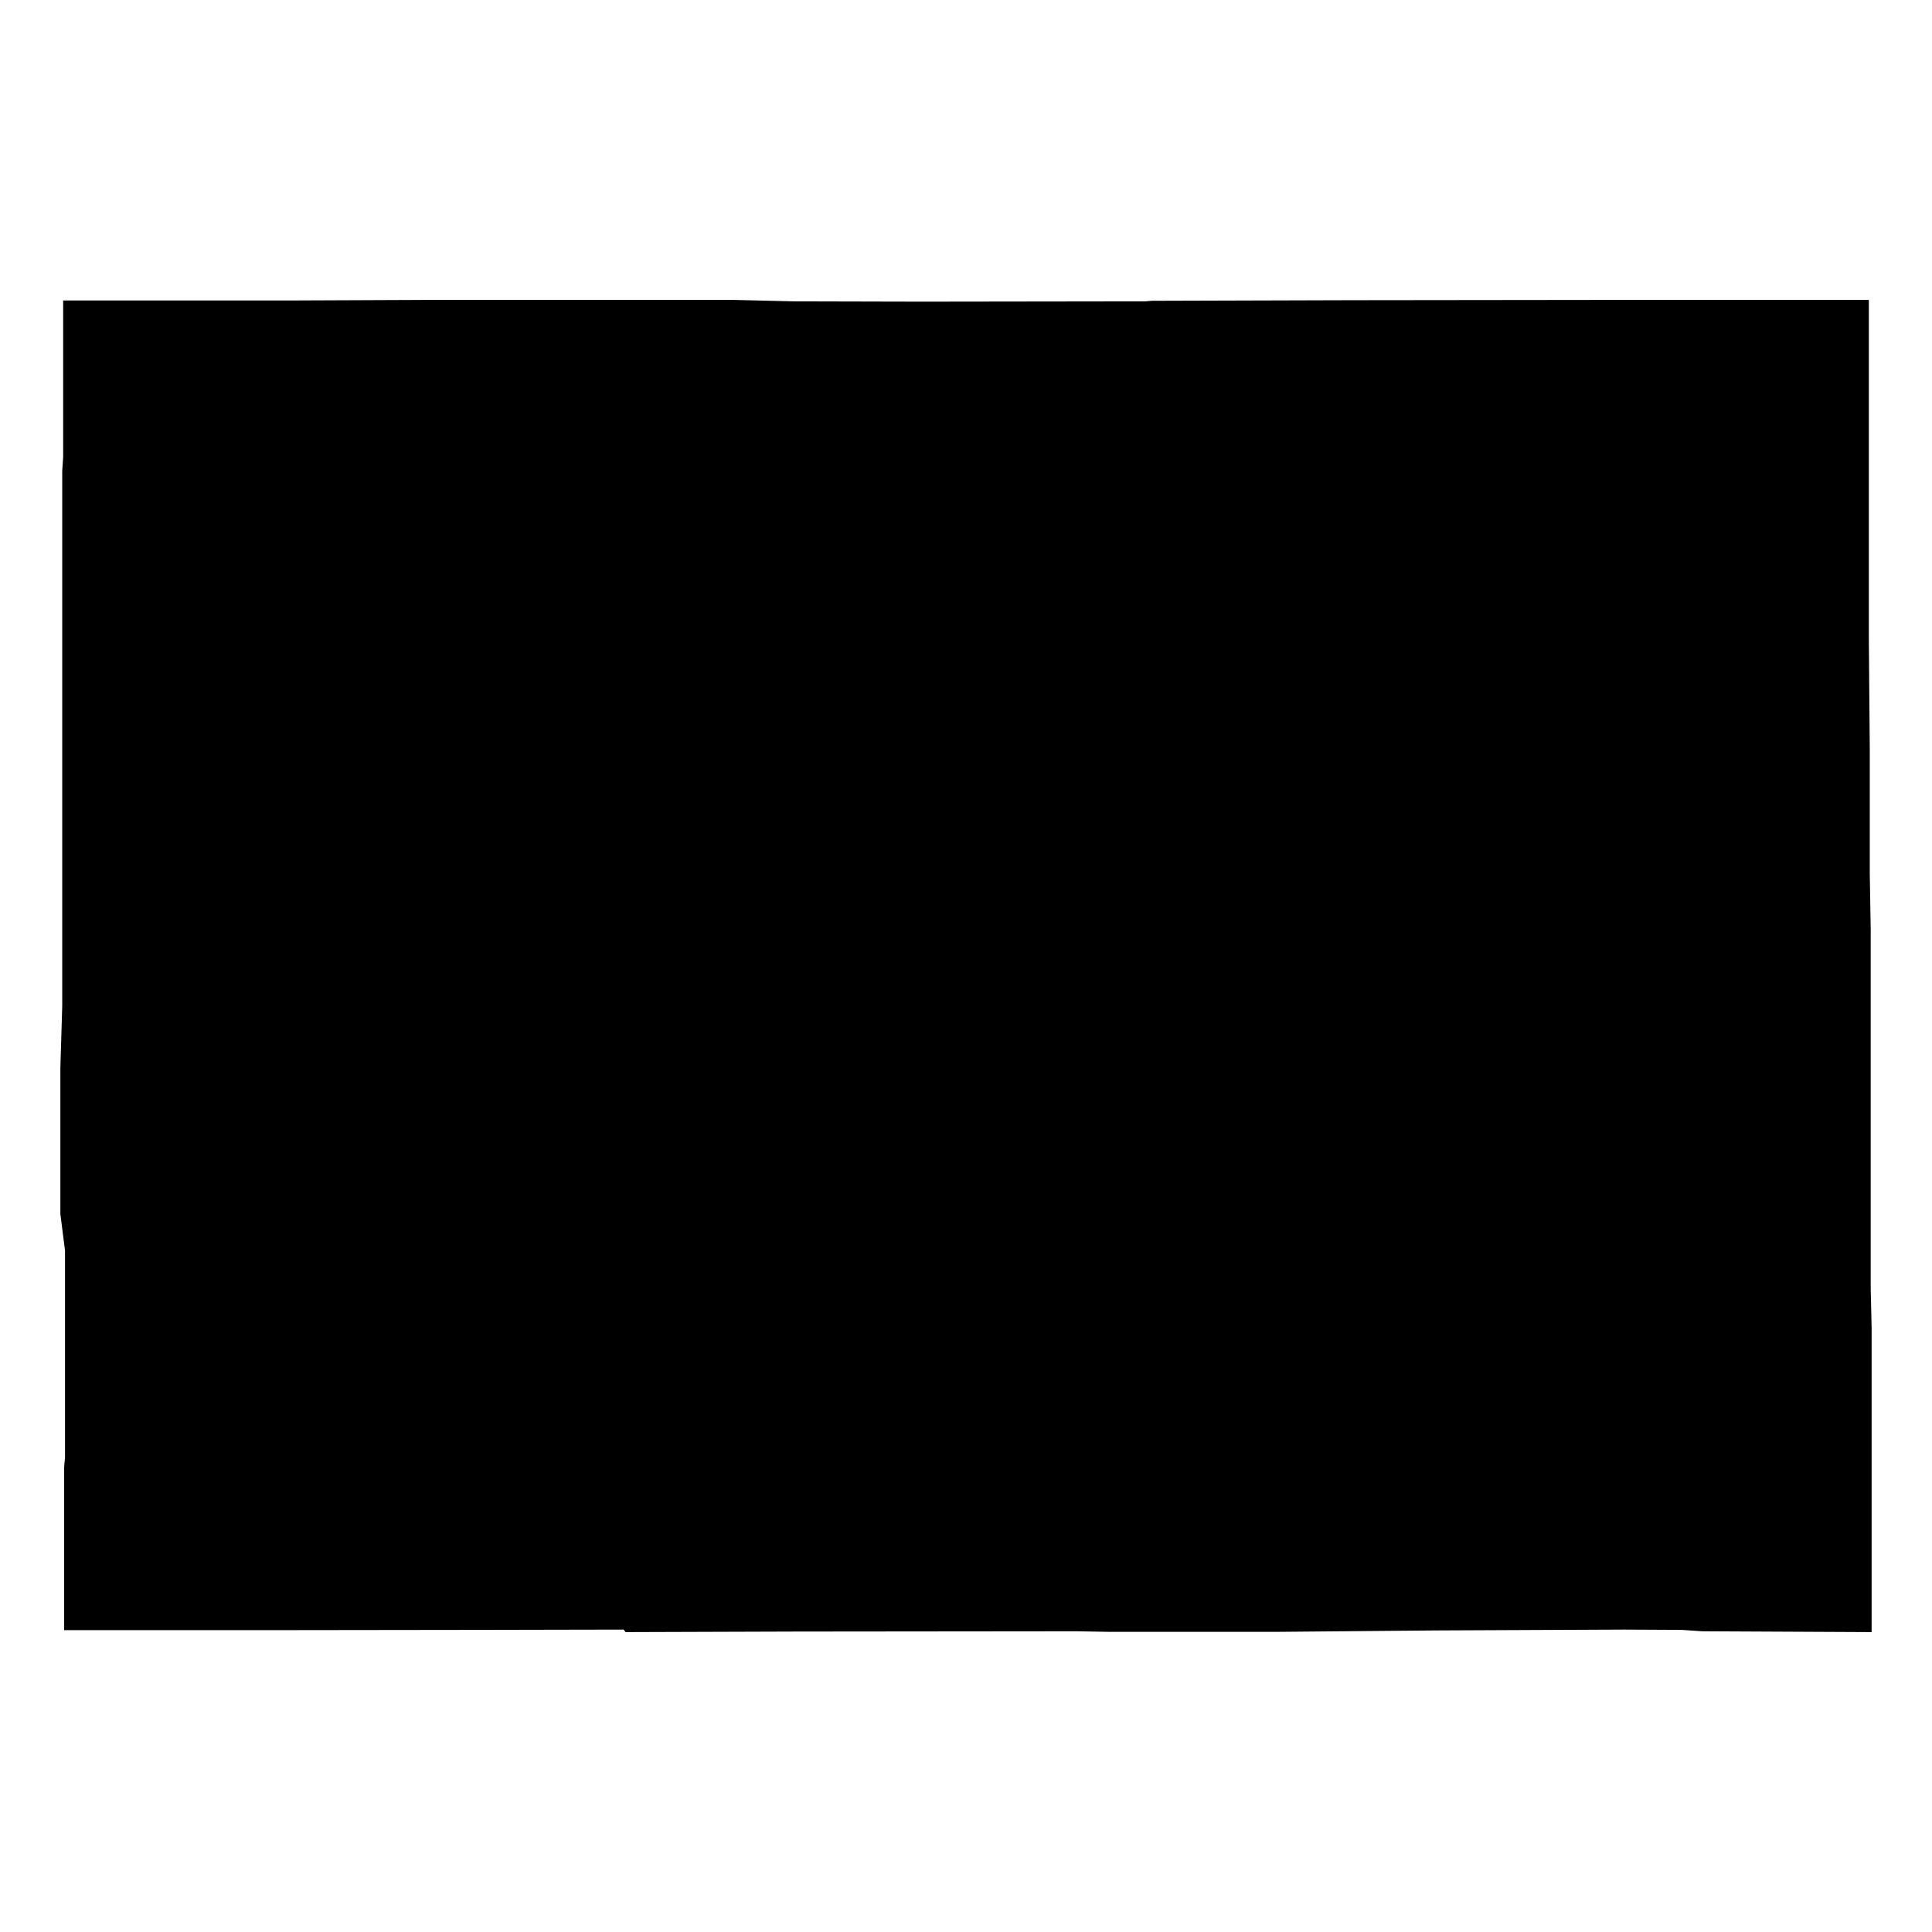
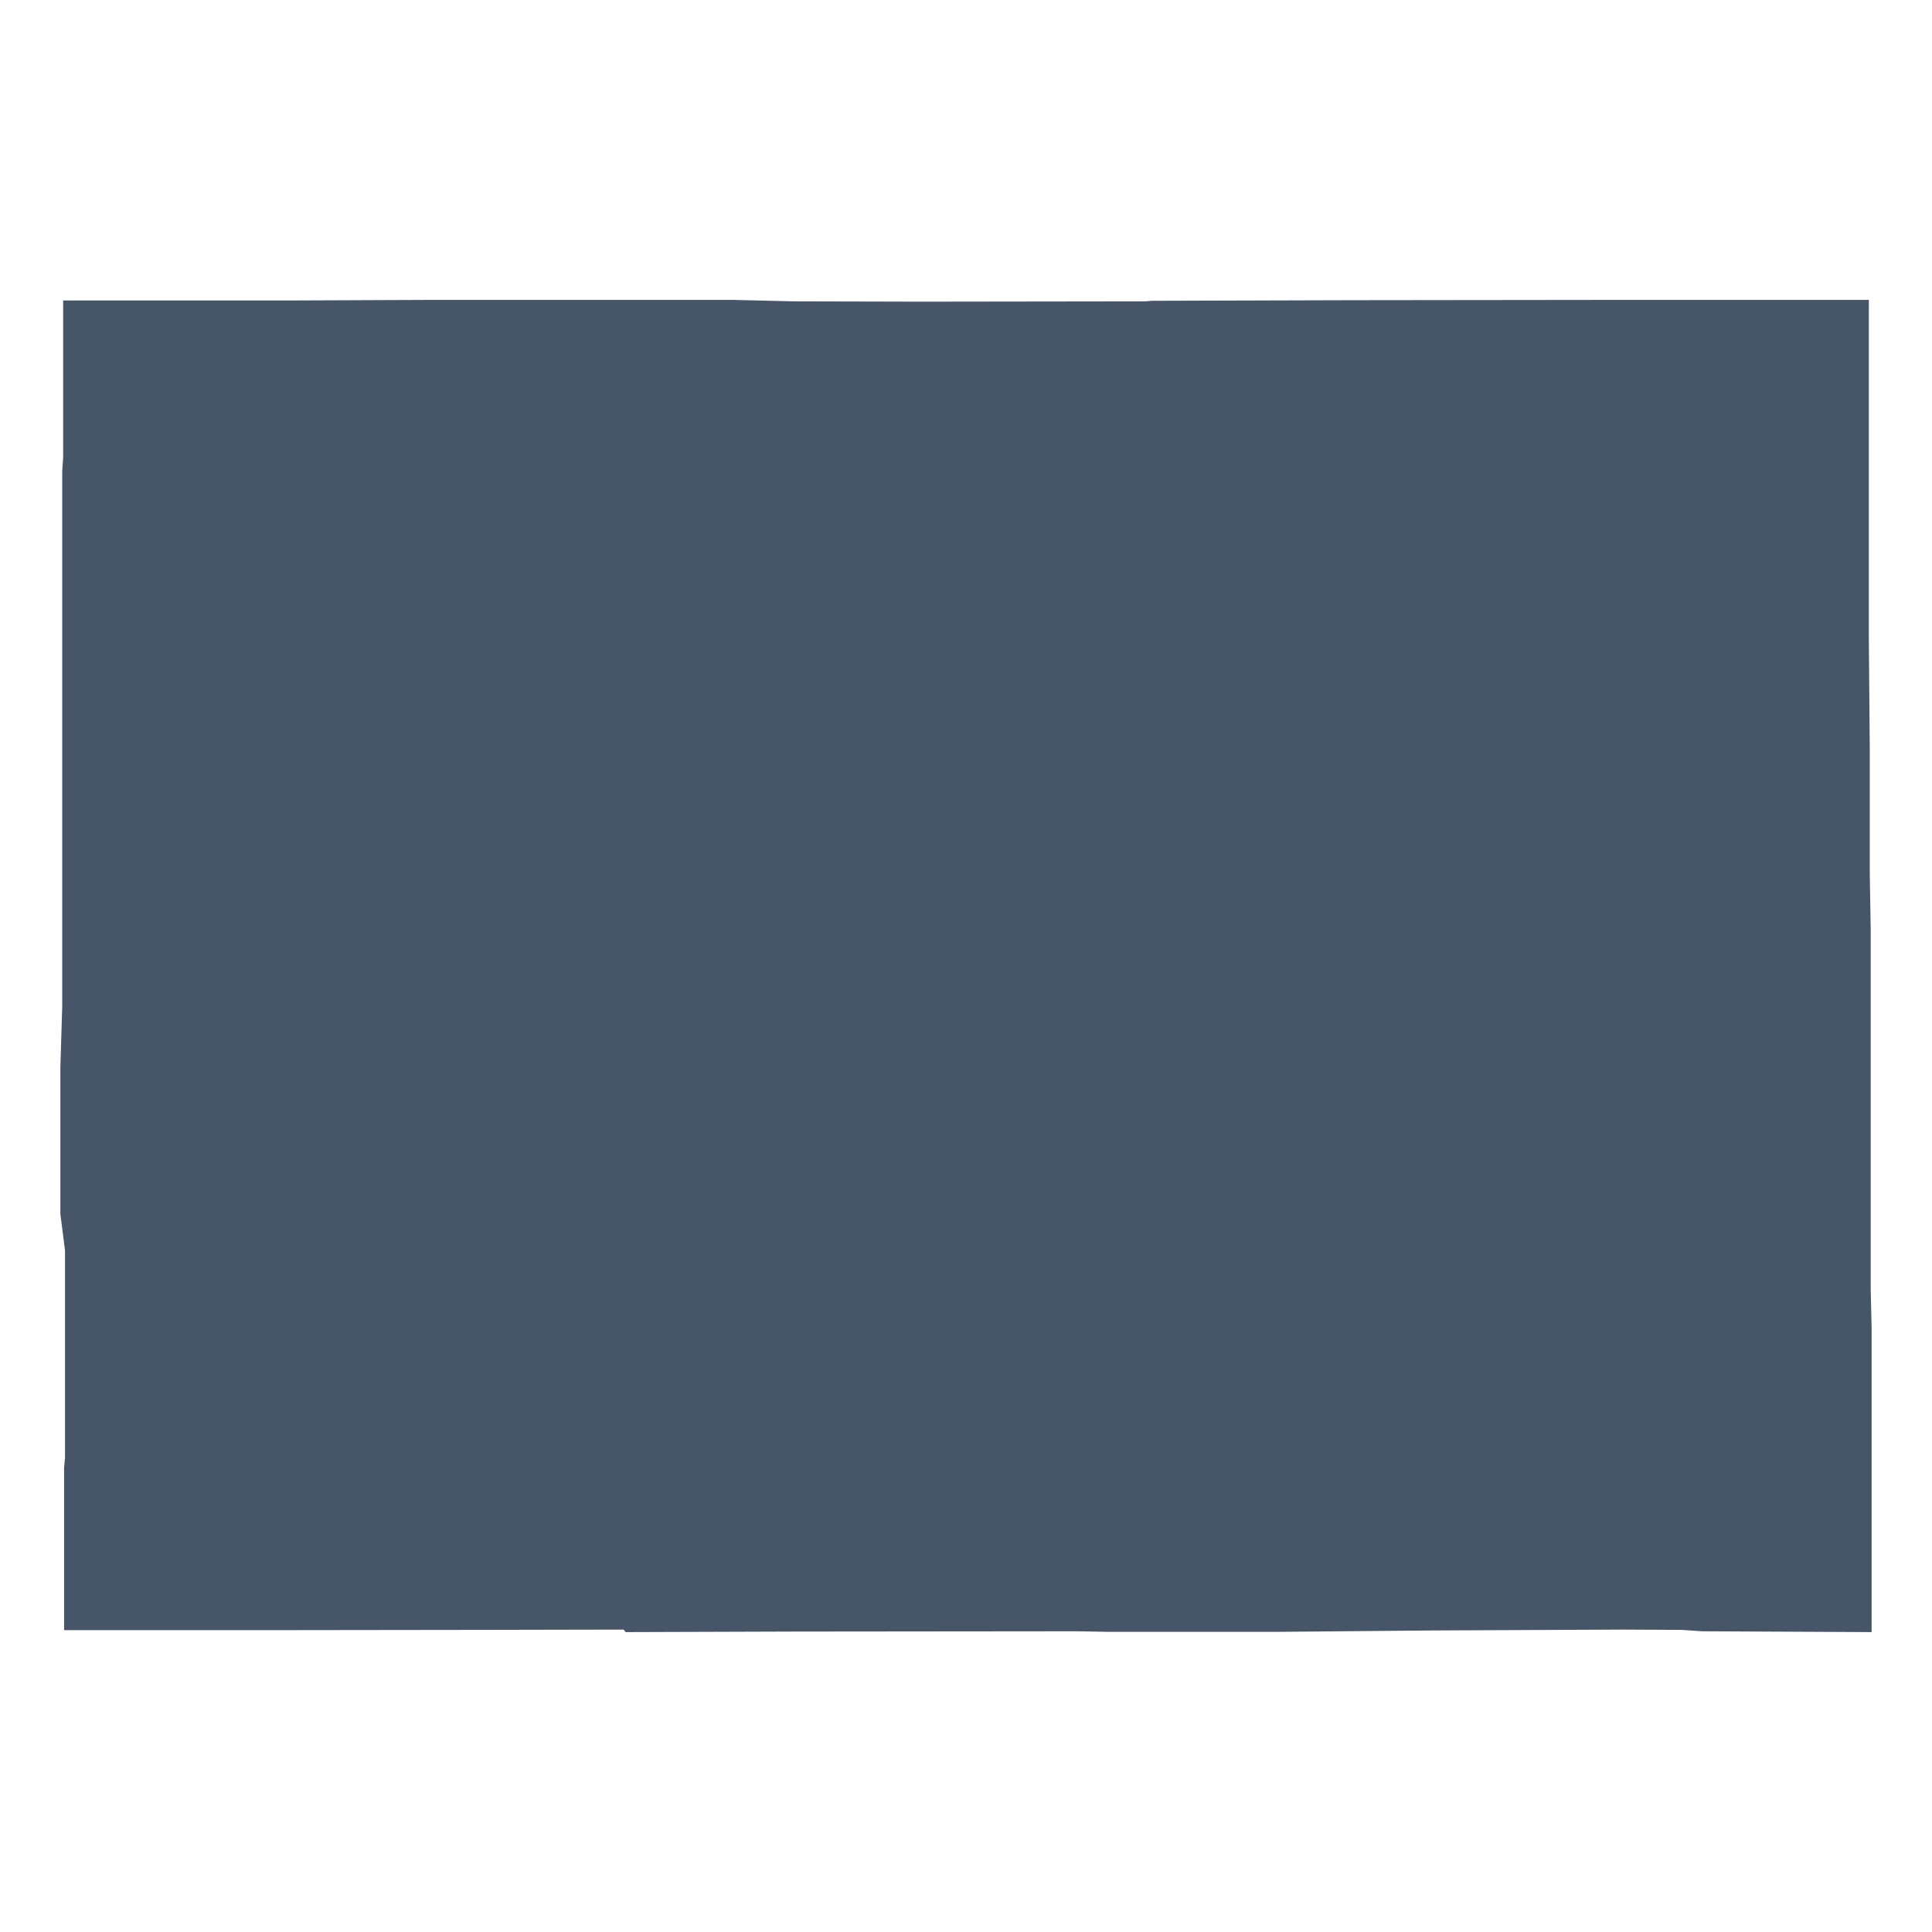
<svg xmlns="http://www.w3.org/2000/svg" viewBox="0 0 128 128" fill="none" aria-hidden="true">
-   <path d="M4.184,19.908L19.038,19.908L28.491,19.869L48.563,19.869L52.614,19.966L61.023,19.986L75.877,19.966L76.307,19.928L89.627,19.889L106.936,19.869L115.223,19.869L123.816,19.869L123.816,42.34L123.877,49.629L123.877,57.891L123.939,61.551L123.939,85.422L124,87.976L124,108.131L112.767,108.076L111.417,107.984L107.611,107.965L95.09,108.021L84.716,108.113L73.422,108.113L71.335,108.076L52.859,108.094L41.442,108.131L41.32,107.965L31.99,107.984L17.872,108.002L4.246,108.002L4.246,97.242L4.307,96.576L4.307,82.845L4,80.433L4,70.729L4.123,66.656L4.123,31.194L4.184,30.306Z" fill="currentColor" />
+   <path d="M4.184,19.908L19.038,19.908L28.491,19.869L48.563,19.869L52.614,19.966L61.023,19.986L75.877,19.966L76.307,19.928L89.627,19.889L106.936,19.869L115.223,19.869L123.816,19.869L123.816,42.34L123.877,49.629L123.877,57.891L123.939,61.551L123.939,85.422L124,87.976L124,108.131L112.767,108.076L111.417,107.984L107.611,107.965L95.09,108.021L84.716,108.113L73.422,108.113L71.335,108.076L52.859,108.094L41.442,108.131L41.32,107.965L31.99,107.984L17.872,108.002L4.246,108.002L4.246,97.242L4.307,96.576L4.307,82.845L4,80.433L4,70.729L4.123,66.656L4.123,31.194L4.184,30.306Z" fill="#475569" />
</svg>
